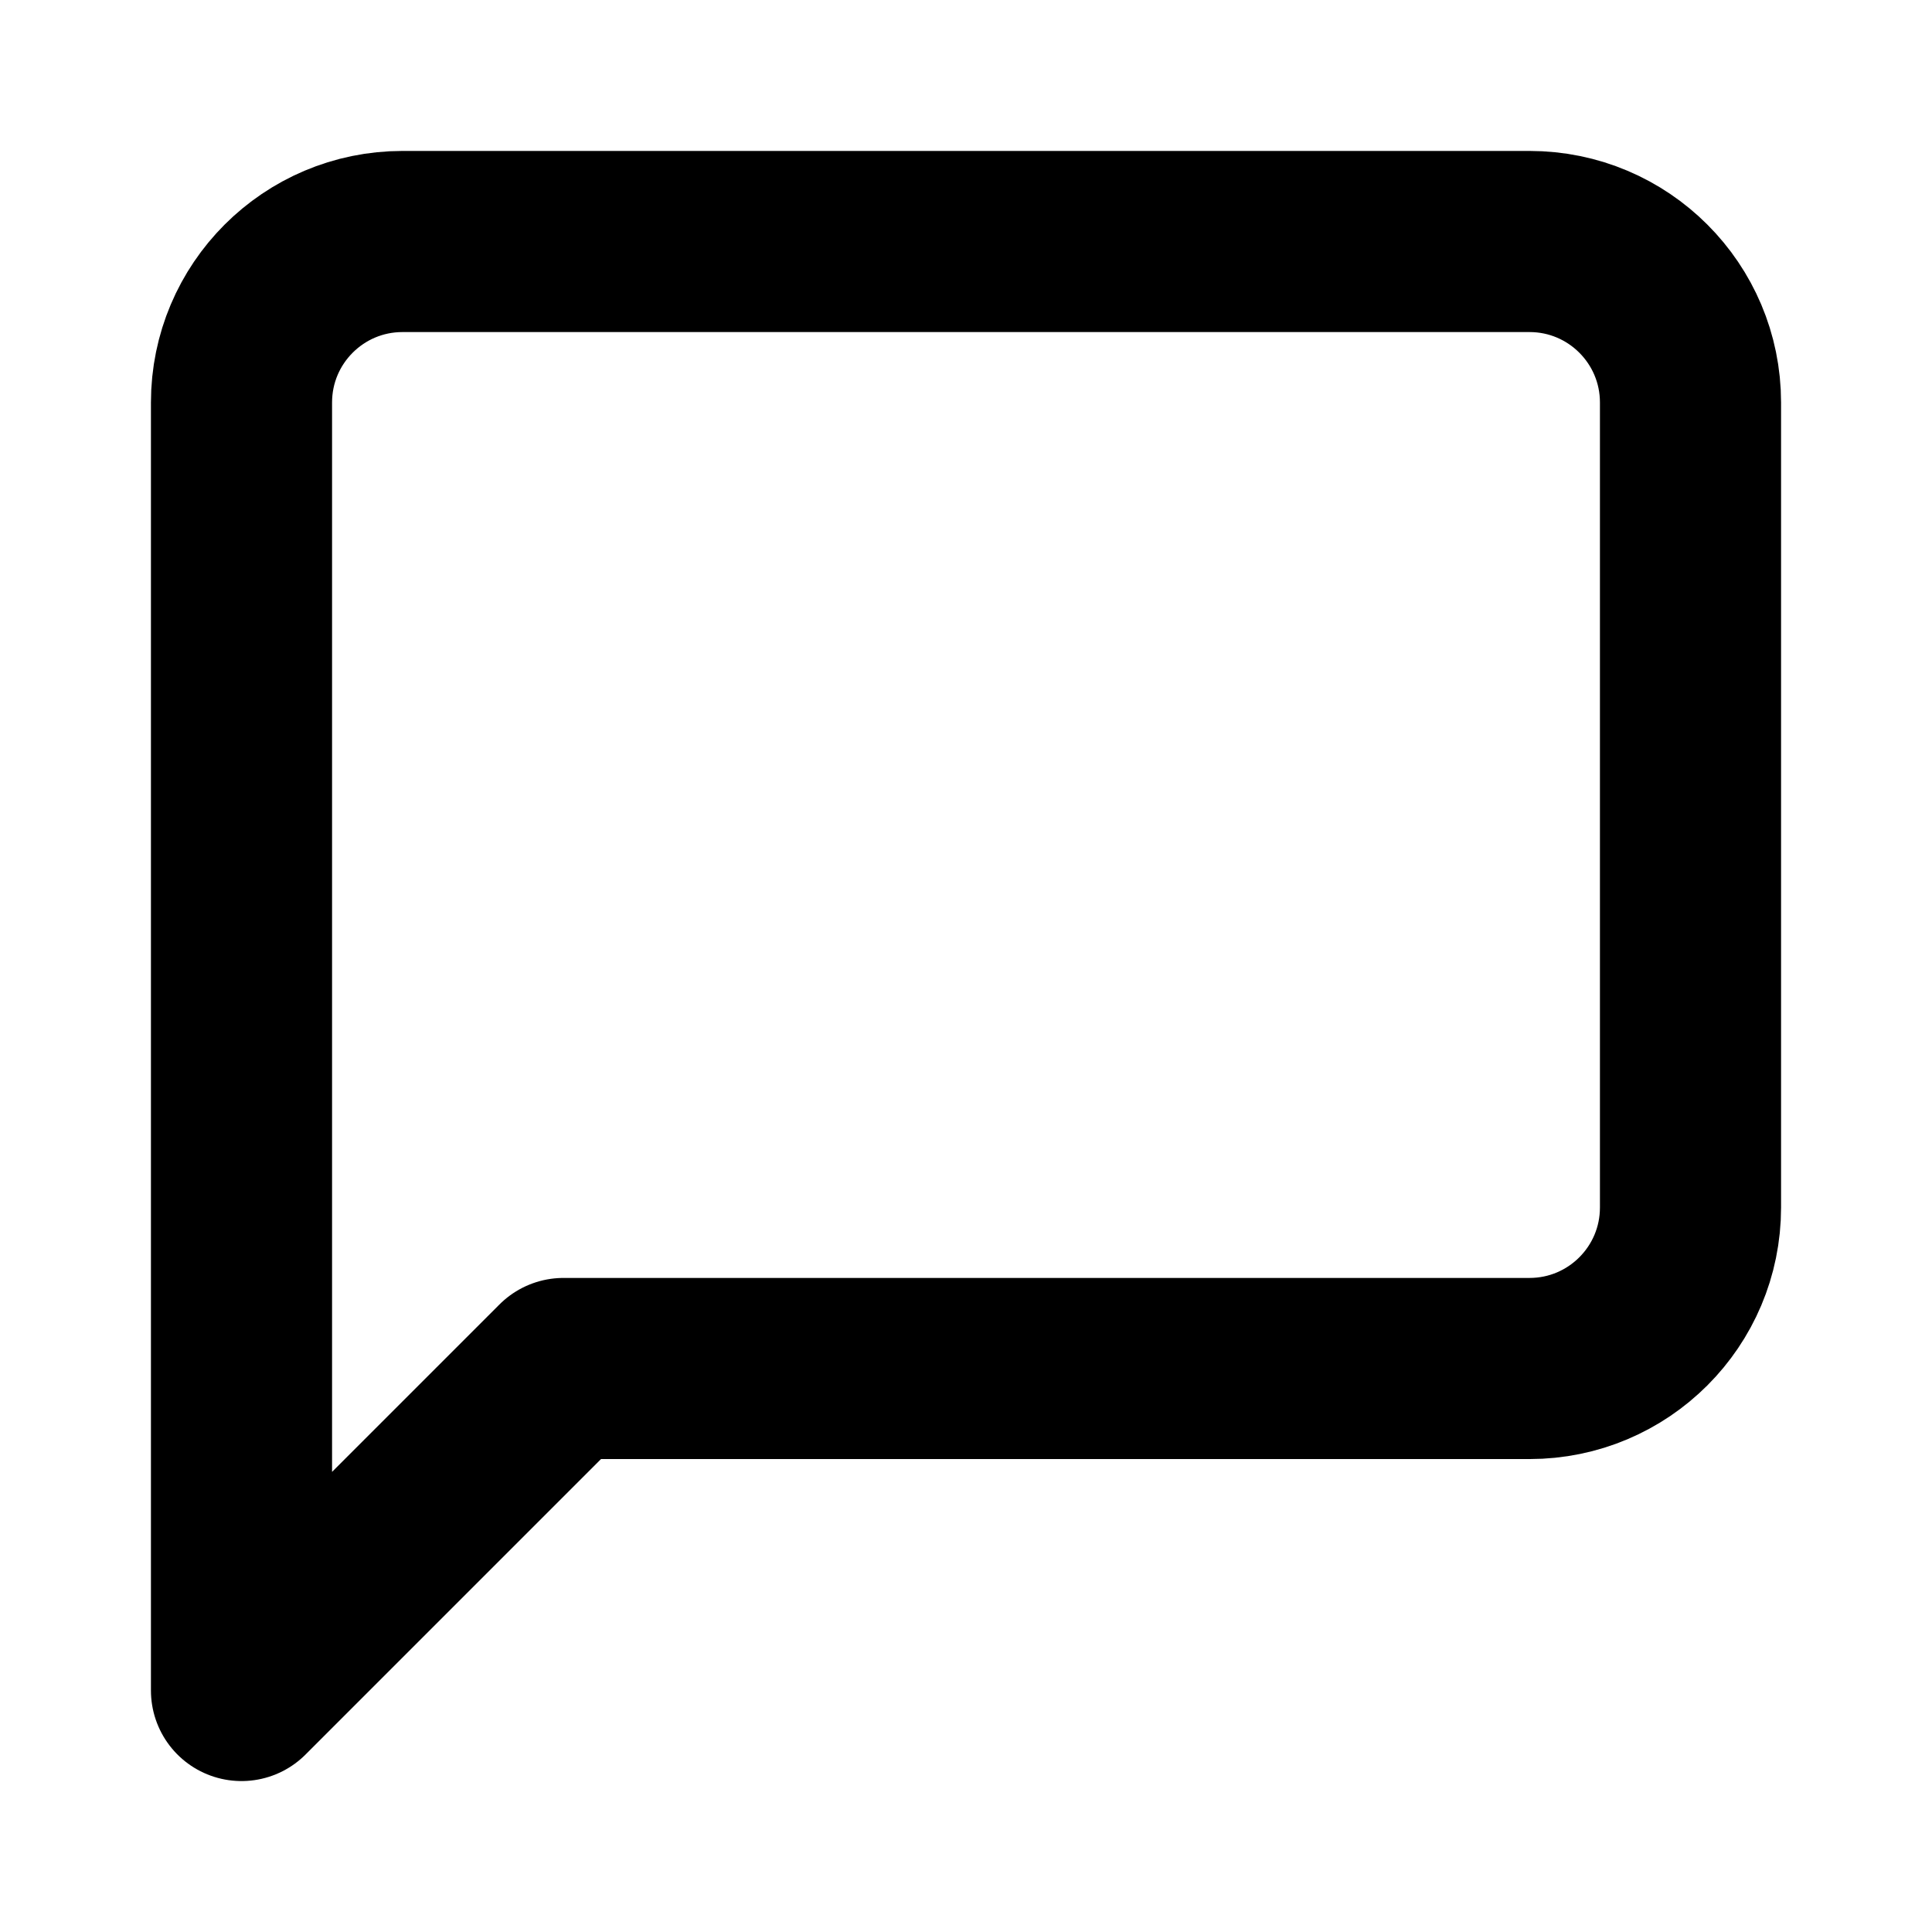
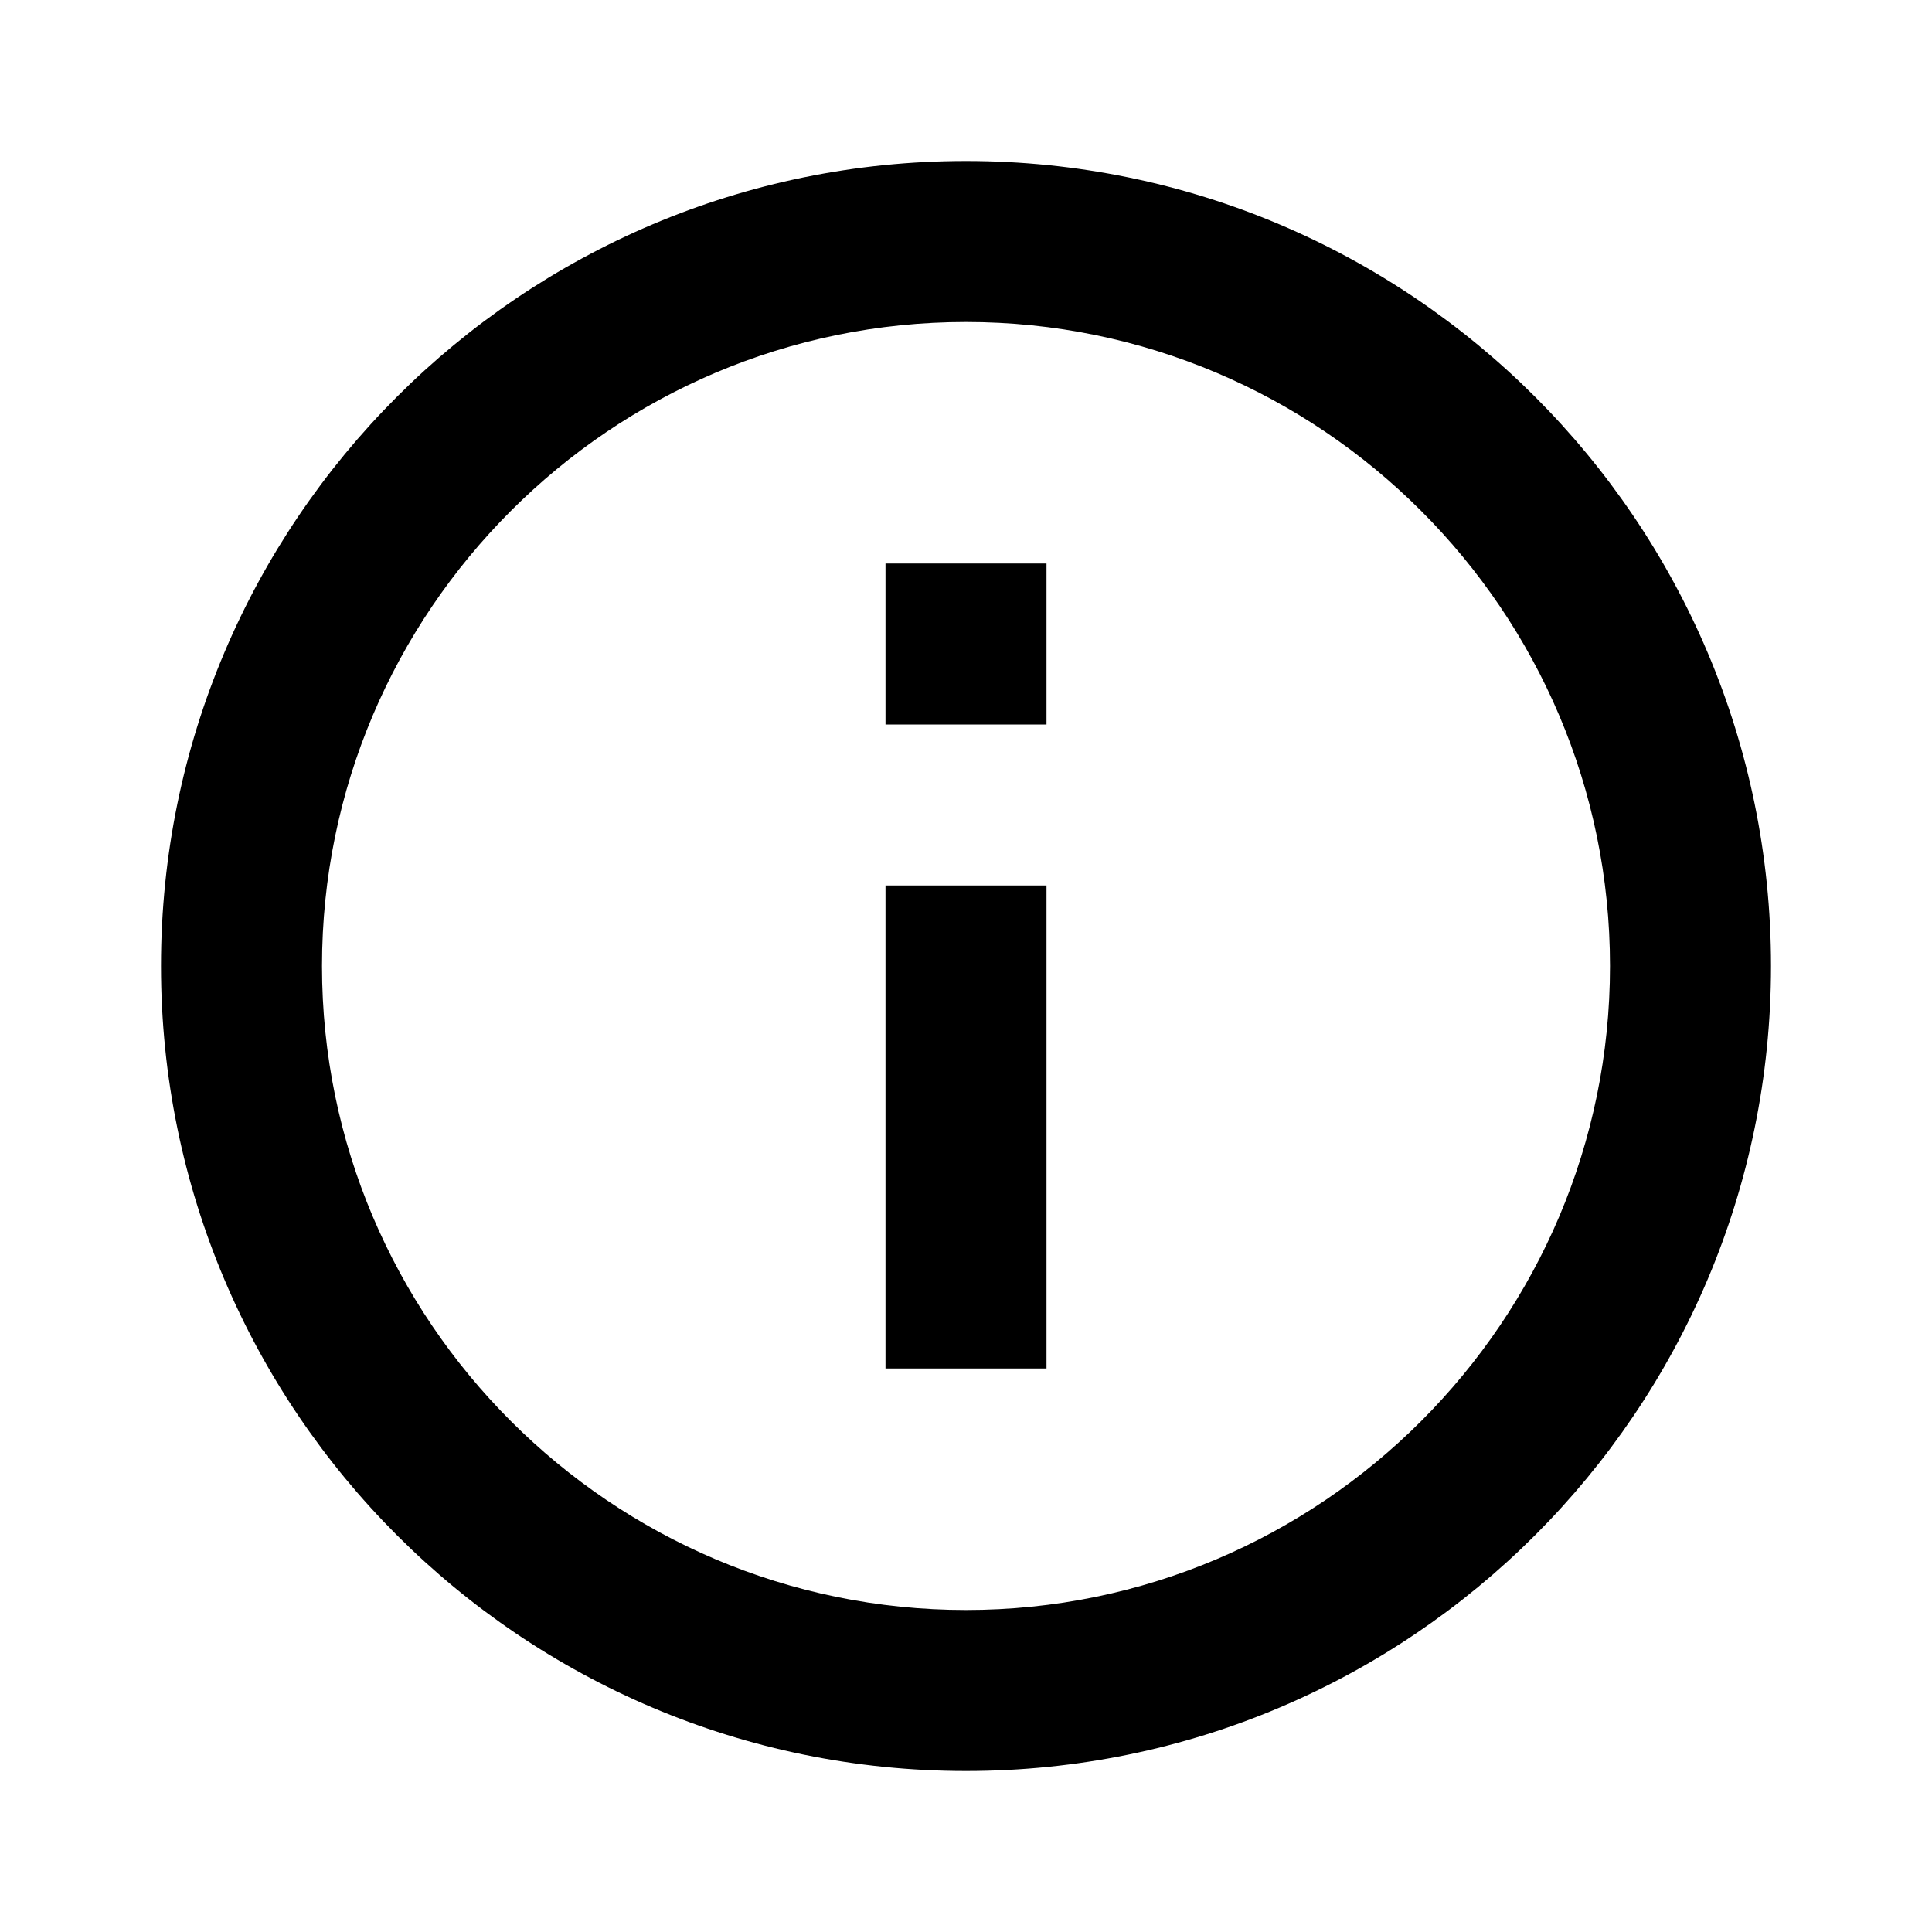
- <svg xmlns="http://www.w3.org/2000/svg" viewBox="0 0 24 24">
-   <g fill="none" stroke="currentColor" stroke-width="2.25" stroke-linecap="round" stroke-linejoin="round">
-     <path d="M21 15a2 2 0 0 1-2 2H7l-4 4V5a2 2 0 0 1 2-2h14a2 2 0 0 1 2 2z" />
-   </g>
+ <svg xmlns="http://www.w3.org/2000/svg" height="24px" viewBox="0 0 24 24" width="24px" fill="#000000">
+   <path d="M0 0h24v24H0V0z" fill="none" />
+   <path d="M11 7h2v2h-2zm0 4h2v6h-2zm1-9C6.48 2 2 6.48 2 12s4.48 10 10 10 10-4.48 10-10S17.52 2 12 2zm0 18c-4.41 0-8-3.59-8-8s3.59-8 8-8 8 3.59 8 8-3.59 8-8 8z" />
</svg>
